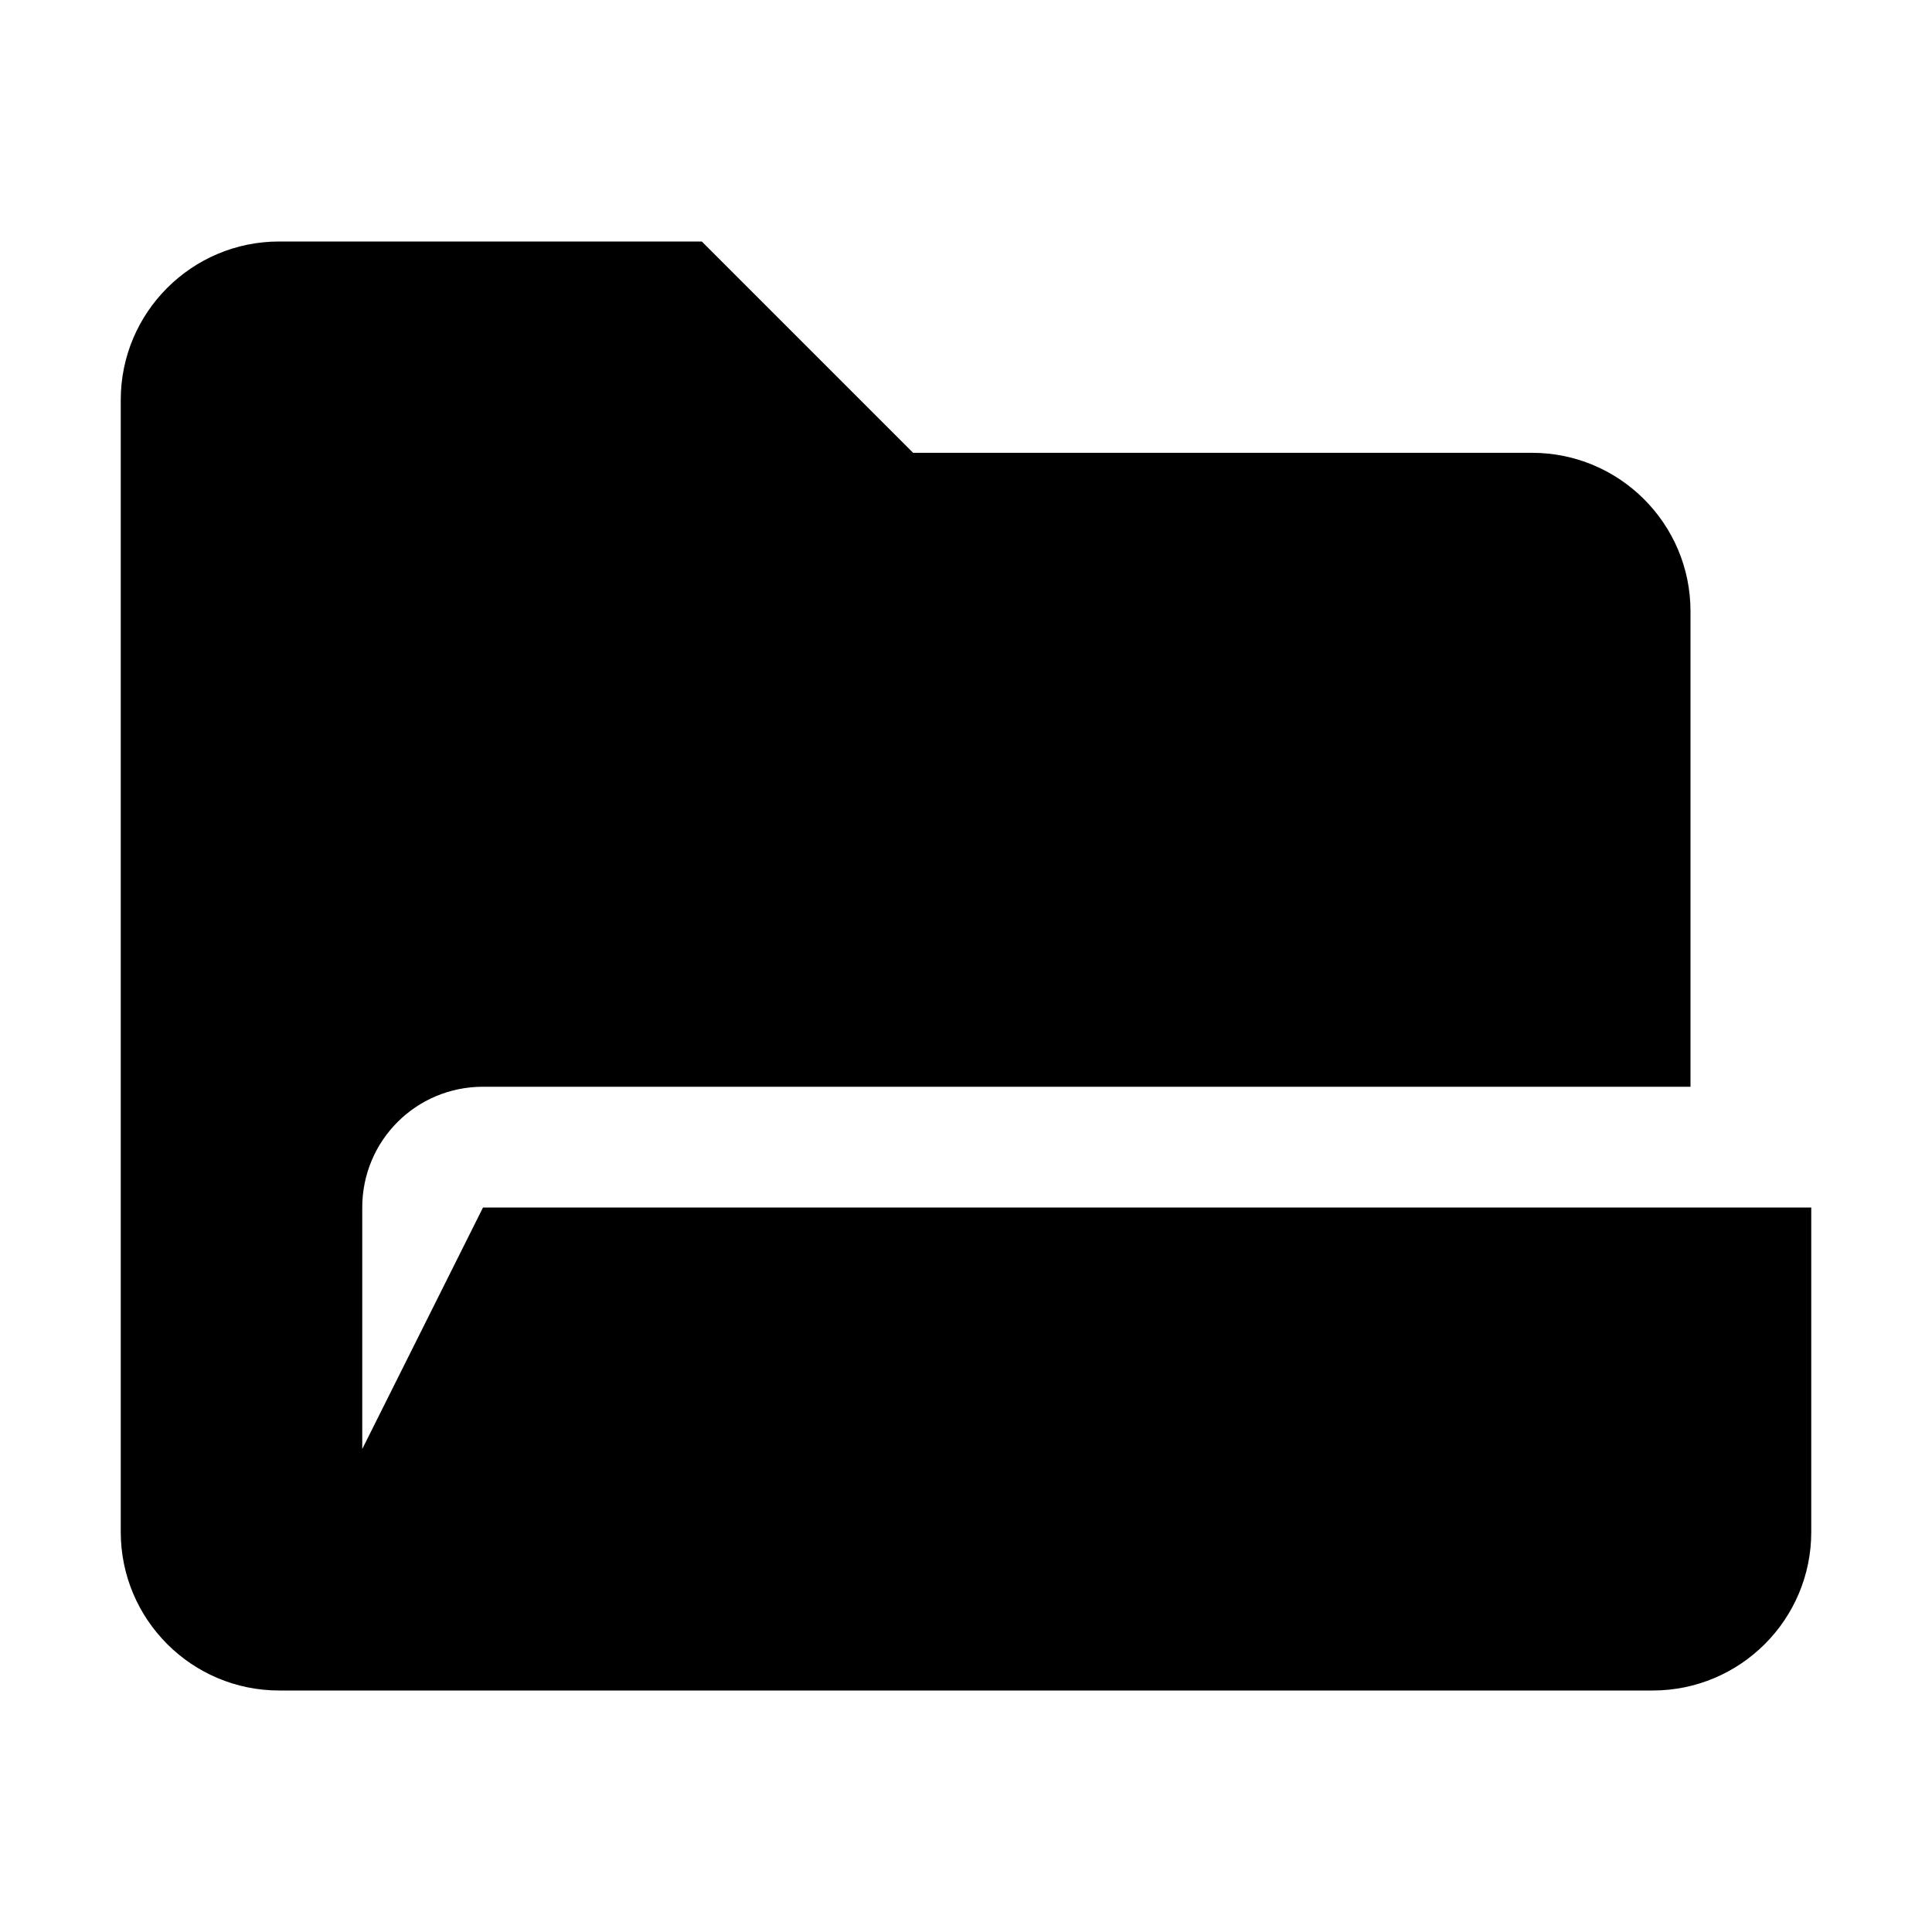
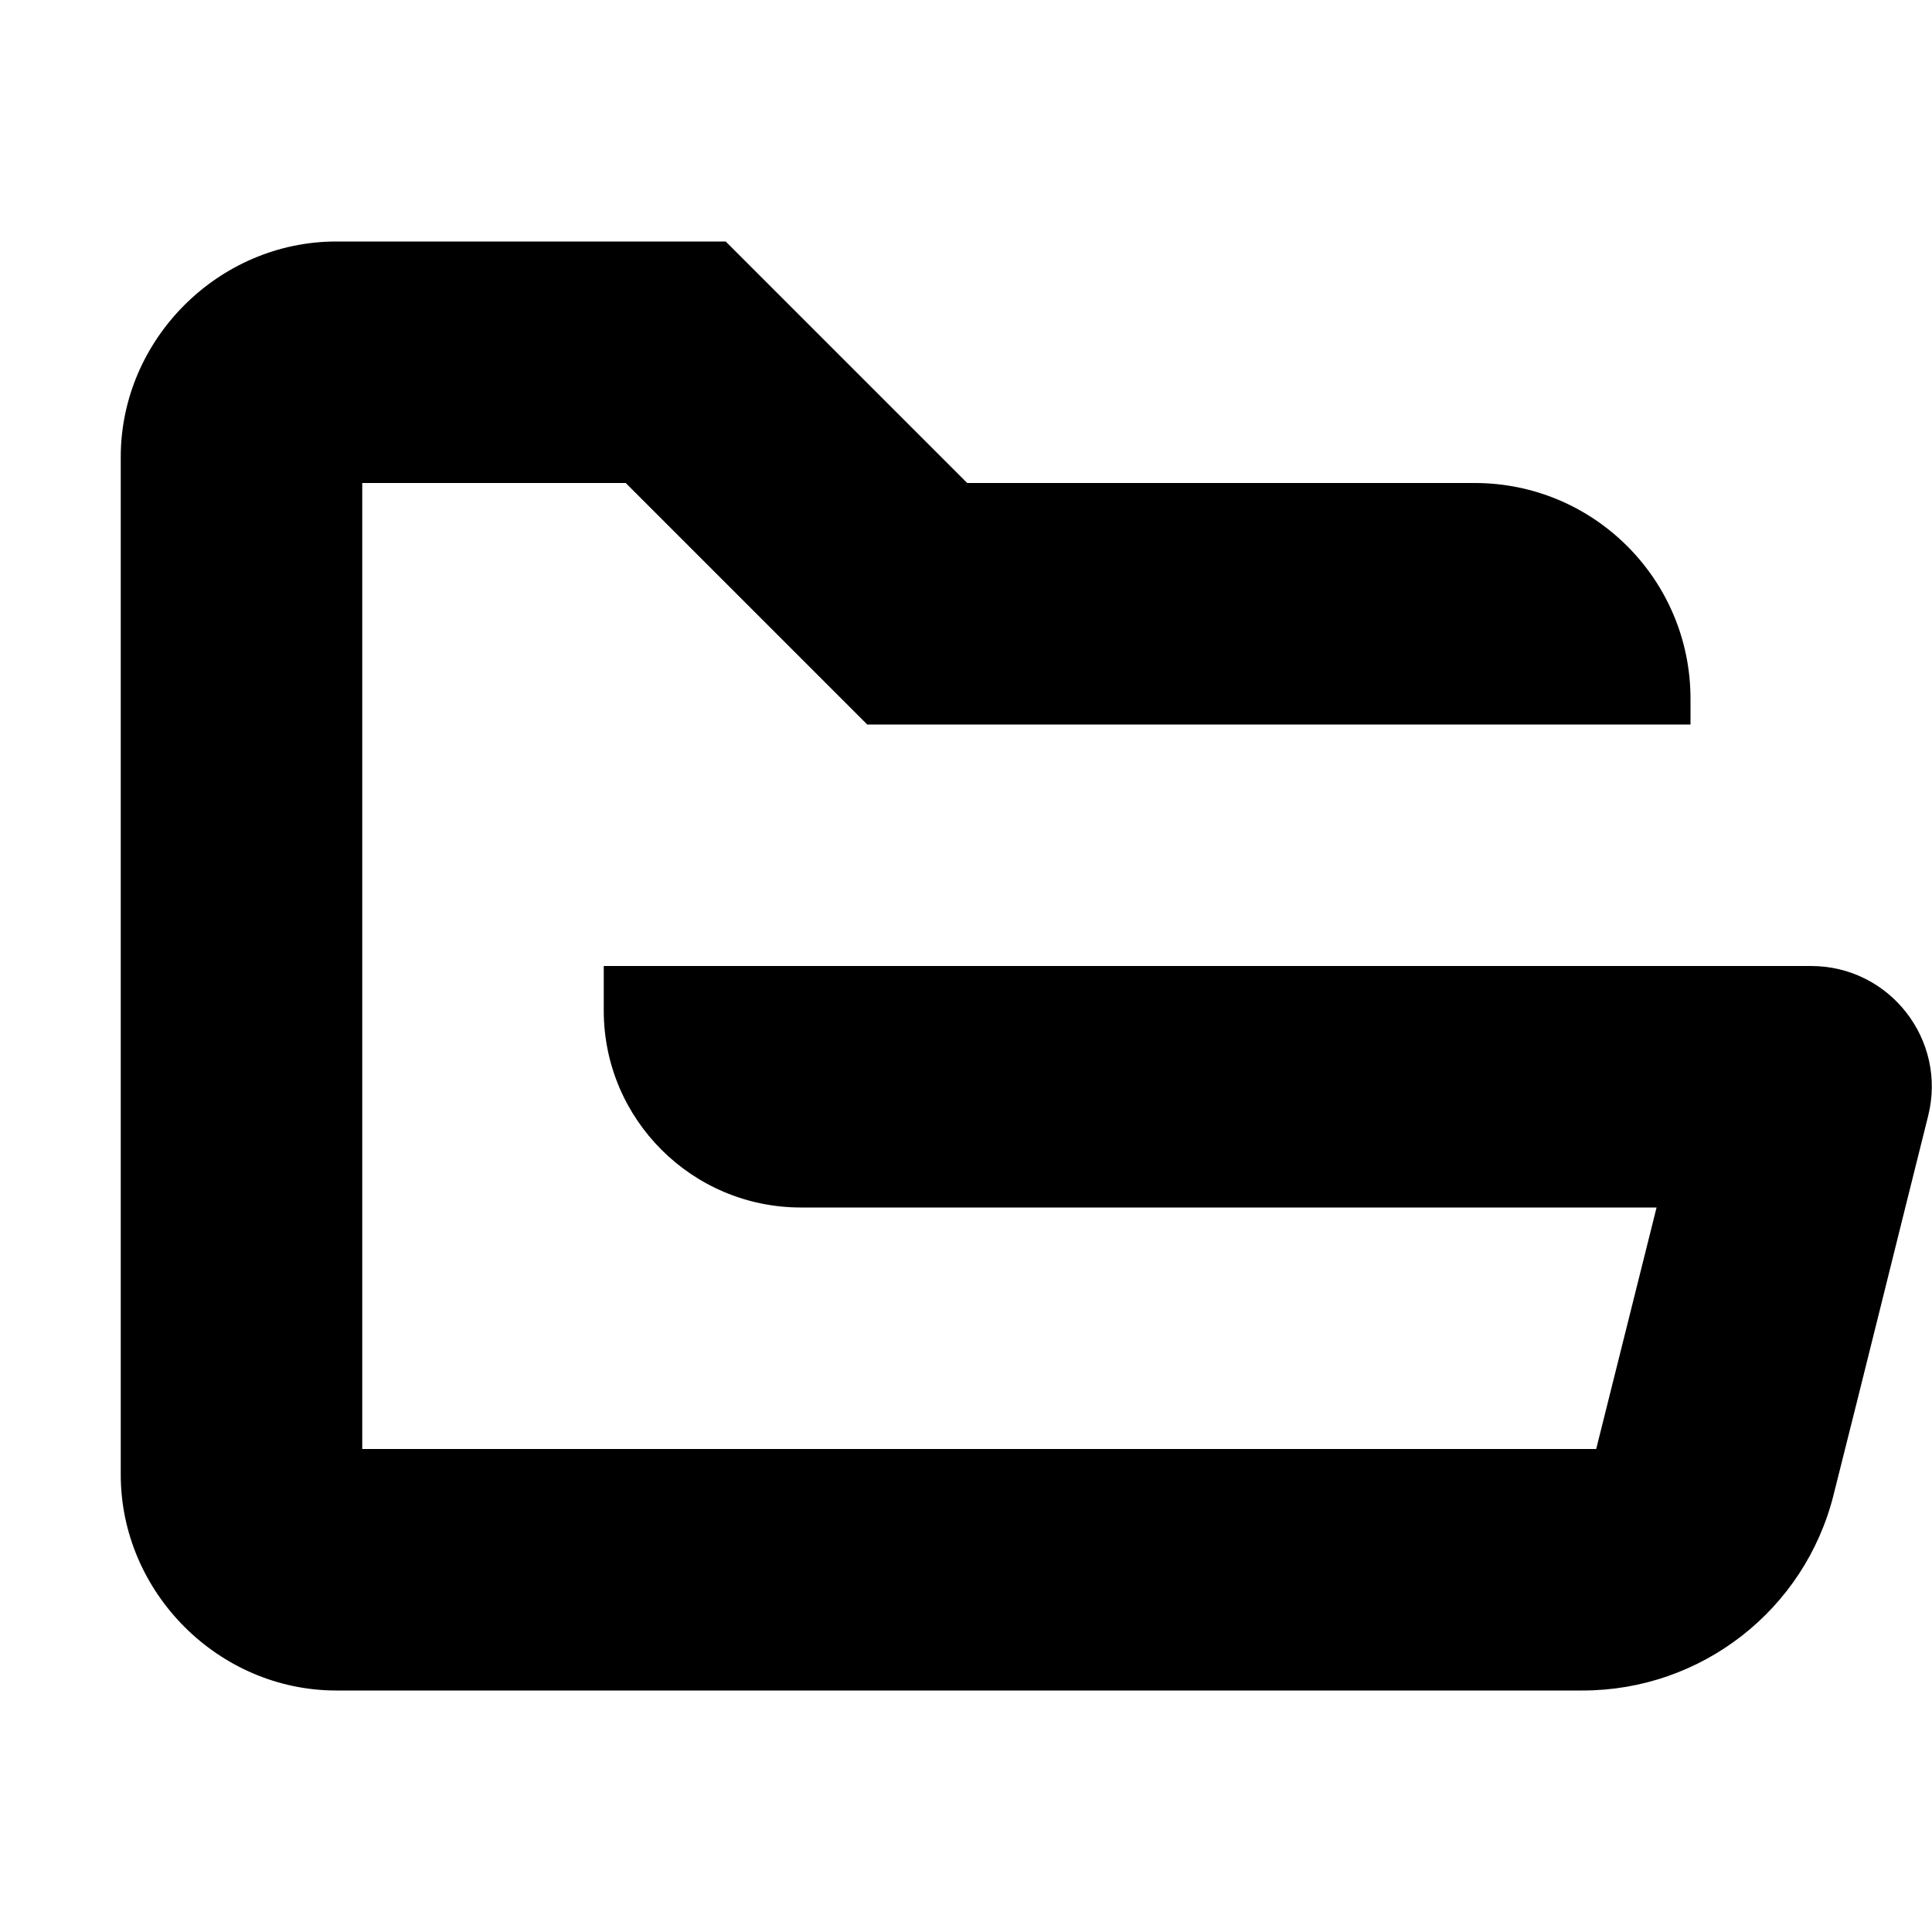
<svg xmlns="http://www.w3.org/2000/svg" xmlns:xlink="http://www.w3.org/1999/xlink" width="16" height="16" id="svg2" version="1.1">
  <defs id="defs4">
    <linearGradient id="linearGradient5306">
      <stop style="stop-color:#ffffff;stop-opacity:0.099;" offset="0" id="stop5308" />
      <stop style="stop-color:#ffffff;stop-opacity:0;" offset="1" id="stop5310" />
    </linearGradient>
    <linearGradient id="linearGradient5290">
      <stop style="stop-color:#00ffff;stop-opacity:0.098;" offset="0" id="stop5292" />
      <stop id="stop6740" offset="0.5" style="stop-color:#00ff7f;stop-opacity:0.047;" />
      <stop style="stop-color:#00ff00;stop-opacity:0;" offset="1" id="stop5294" />
    </linearGradient>
    <linearGradient id="linearGradient5188">
      <stop style="stop-color:#64b5f6;stop-opacity:0.247;" offset="0" id="stop5198" />
      <stop style="stop-color:#64b5f6;stop-opacity:0;" offset="1" id="stop5192" />
    </linearGradient>
    <linearGradient id="linearGradient3975">
      <stop style="stop-color:#ff5555;stop-opacity:1;" offset="0" id="stop3977" />
    </linearGradient>
    <linearGradient id="linearGradient3969">
      <stop style="stop-color:#87cdde;stop-opacity:1;" offset="0" id="stop3971" />
    </linearGradient>
    <filter id="filter3945" x="0" y="6" width="1.2" style="color-interpolation-filters:sRGB">
      <feDiffuseLighting id="feDiffuseLighting3947" lighting-color="#fdfdfd" surfaceScale="121.495" diffuseConstant="28.448" />
    </filter>
    <filter id="filter3979" style="color-interpolation-filters:sRGB">
      <feFlood flood-opacity="0.2" flood-color="rgb(0,0,0)" result="flood" id="feFlood3981" />
      <feComposite in="flood" in2="SourceGraphic" operator="in" result="composite1" id="feComposite3983" />
      <feGaussianBlur stdDeviation="6" result="blur" id="feGaussianBlur3985" />
      <feOffset dx="0" dy="6" result="offset" id="feOffset3987" />
      <feComposite in="SourceGraphic" in2="offset" operator="over" result="fbSourceGraphic" id="feComposite3989" />
      <feColorMatrix result="fbSourceGraphicAlpha" in="fbSourceGraphic" values="0 0 0 -1 0 0 0 0 -1 0 0 0 0 -1 0 0 0 0 1 0" id="feColorMatrix3991" />
      <feFlood id="feFlood3993" flood-opacity="0.2" flood-color="rgb(0,0,0)" result="flood" in="fbSourceGraphic" />
      <feComposite id="feComposite3995" in2="fbSourceGraphic" in="flood" operator="in" result="composite1" />
      <feGaussianBlur id="feGaussianBlur3997" stdDeviation="6" result="blur" />
      <feOffset id="feOffset3999" dx="0" dy="6" result="offset" />
      <feComposite id="feComposite4001" in2="offset" in="fbSourceGraphic" operator="over" result="composite2" />
    </filter>
    <filter style="color-interpolation-filters:sRGB" id="filter3876">
      <feFlood flood-opacity="0.2" flood-color="rgb(0,0,0)" result="flood" id="feFlood3878" />
      <feComposite in="flood" in2="SourceGraphic" operator="in" result="composite1" id="feComposite3880" />
      <feGaussianBlur stdDeviation="6" result="blur" id="feGaussianBlur3882" />
      <feOffset dx="0" dy="6" result="offset" id="feOffset3884" />
      <feComposite in="SourceGraphic" in2="offset" operator="over" result="fbSourceGraphic" id="feComposite3886" />
      <feColorMatrix result="fbSourceGraphicAlpha" in="fbSourceGraphic" values="0 0 0 -1 0 0 0 0 -1 0 0 0 0 -1 0 0 0 0 1 0" id="feColorMatrix3888" />
      <feFlood id="feFlood3890" flood-opacity="0.397" flood-color="rgb(0,0,0)" result="flood" in="fbSourceGraphic" />
      <feComposite id="feComposite3892" in2="fbSourceGraphic" in="flood" operator="in" result="composite1" />
      <feGaussianBlur id="feGaussianBlur3894" stdDeviation="19.2" result="blur" />
      <feOffset id="feOffset3896" dx="0" dy="6" result="offset" />
      <feComposite id="feComposite3898" in2="offset" in="fbSourceGraphic" operator="over" result="fbSourceGraphic" />
      <feColorMatrix result="fbSourceGraphicAlpha" in="fbSourceGraphic" values="0 0 0 -1 0 0 0 0 -1 0 0 0 0 -1 0 0 0 0 1 0" id="feColorMatrix3900" />
      <feFlood id="feFlood3902" flood-opacity="0.8" flood-color="rgb(0,0,0)" result="flood" in="fbSourceGraphic" />
      <feComposite id="feComposite3904" in2="fbSourceGraphic" in="flood" operator="in" result="composite1" />
      <feGaussianBlur id="feGaussianBlur3906" stdDeviation="19.2" result="blur" />
      <feOffset id="feOffset3908" dx="0" dy="6" result="offset" />
      <feComposite id="feComposite3910" in2="offset" in="fbSourceGraphic" operator="over" result="fbSourceGraphic" />
      <feColorMatrix result="fbSourceGraphicAlpha" in="fbSourceGraphic" values="0 0 0 -1 0 0 0 0 -1 0 0 0 0 -1 0 0 0 0 1 0" id="feColorMatrix3912" />
      <feFlood id="feFlood3914" flood-opacity="0.8" flood-color="rgb(0,0,0)" result="flood" in="fbSourceGraphic" />
      <feComposite id="feComposite3916" in2="fbSourceGraphic" in="flood" operator="in" result="composite1" />
      <feGaussianBlur id="feGaussianBlur3918" stdDeviation="26.1" result="blur" />
      <feOffset id="feOffset3920" dx="0" dy="6" result="offset" />
      <feComposite id="feComposite3922" in2="offset" in="fbSourceGraphic" operator="over" result="fbSourceGraphic" />
      <feColorMatrix result="fbSourceGraphicAlpha" in="fbSourceGraphic" values="0 0 0 -1 0 0 0 0 -1 0 0 0 0 -1 0 0 0 0 1 0" id="feColorMatrix3924" />
      <feFlood id="feFlood3926" flood-opacity="0.8" flood-color="rgb(0,0,0)" result="flood" in="fbSourceGraphic" />
      <feComposite id="feComposite3928" in2="fbSourceGraphic" in="flood" operator="in" result="composite1" />
      <feGaussianBlur id="feGaussianBlur3930" stdDeviation="35.7" result="blur" />
      <feOffset id="feOffset3932" dx="0" dy="6" result="offset" />
      <feComposite id="feComposite3934" in2="offset" in="fbSourceGraphic" operator="over" result="fbSourceGraphic" />
      <feColorMatrix result="fbSourceGraphicAlpha" in="fbSourceGraphic" values="0 0 0 -1 0 0 0 0 -1 0 0 0 0 -1 0 0 0 0 1 0" id="feColorMatrix3936" />
      <feFlood id="feFlood3938" flood-opacity="0.8" flood-color="rgb(0,0,0)" result="flood" in="fbSourceGraphic" />
      <feComposite id="feComposite3940" in2="fbSourceGraphic" in="flood" operator="in" result="composite1" />
      <feGaussianBlur id="feGaussianBlur3942" stdDeviation="6" result="blur" />
      <feOffset id="feOffset3944" dx="0" dy="6" result="offset" />
      <feComposite id="feComposite3946" in2="offset" in="fbSourceGraphic" operator="over" result="fbSourceGraphic" />
      <feColorMatrix result="fbSourceGraphicAlpha" in="fbSourceGraphic" values="0 0 0 -1 0 0 0 0 -1 0 0 0 0 -1 0 0 0 0 1 0" id="feColorMatrix3948" />
      <feFlood id="feFlood3950" flood-opacity="0.8" flood-color="rgb(0,0,0)" result="flood" in="fbSourceGraphic" />
      <feComposite id="feComposite3952" in2="fbSourceGraphic" in="flood" operator="in" result="composite1" />
      <feGaussianBlur id="feGaussianBlur3954" stdDeviation="21.7" result="blur" />
      <feOffset id="feOffset3956" dx="0" dy="6" result="offset" />
      <feComposite id="feComposite3958" in2="offset" in="fbSourceGraphic" operator="over" result="fbSourceGraphic" />
      <feColorMatrix result="fbSourceGraphicAlpha" in="fbSourceGraphic" values="0 0 0 -1 0 0 0 0 -1 0 0 0 0 -1 0 0 0 0 1 0" id="feColorMatrix3960" />
      <feFlood id="feFlood3962" flood-opacity="0.8" flood-color="rgb(0,0,0)" result="flood" in="fbSourceGraphic" />
      <feComposite id="feComposite3964" in2="fbSourceGraphic" in="flood" operator="in" result="composite1" />
      <feGaussianBlur id="feGaussianBlur3966" stdDeviation="21.7" result="blur" />
      <feOffset id="feOffset3968" dx="0" dy="1.9" result="offset" />
      <feComposite id="feComposite3970" in2="offset" in="fbSourceGraphic" operator="over" result="fbSourceGraphic" />
      <feColorMatrix result="fbSourceGraphicAlpha" in="fbSourceGraphic" values="0 0 0 -1 0 0 0 0 -1 0 0 0 0 -1 0 0 0 0 1 0" id="feColorMatrix3972" />
      <feFlood id="feFlood3974" flood-opacity="0.8" flood-color="rgb(0,0,0)" result="flood" in="fbSourceGraphic" />
      <feComposite id="feComposite3976" in2="fbSourceGraphic" in="flood" operator="in" result="composite1" />
      <feGaussianBlur id="feGaussianBlur3978" stdDeviation="21.7" result="blur" />
      <feOffset id="feOffset3980" dx="3.6" dy="1.9" result="offset" />
      <feComposite id="feComposite3982" in2="offset" in="fbSourceGraphic" operator="over" result="fbSourceGraphic" />
      <feColorMatrix result="fbSourceGraphicAlpha" in="fbSourceGraphic" values="0 0 0 -1 0 0 0 0 -1 0 0 0 0 -1 0 0 0 0 1 0" id="feColorMatrix3984" />
      <feFlood id="feFlood3986" flood-opacity="0.8" flood-color="rgb(0,0,0)" result="flood" in="fbSourceGraphic" />
      <feComposite id="feComposite3988" in2="fbSourceGraphic" in="flood" operator="in" result="composite1" />
      <feGaussianBlur id="feGaussianBlur3990" stdDeviation="21.7" result="blur" />
      <feOffset id="feOffset3992" dx="9.6" dy="1.9" result="offset" />
      <feComposite id="feComposite3994" in2="offset" in="fbSourceGraphic" operator="over" result="fbSourceGraphic" />
      <feColorMatrix result="fbSourceGraphicAlpha" in="fbSourceGraphic" values="0 0 0 -1 0 0 0 0 -1 0 0 0 0 -1 0 0 0 0 1 0" id="feColorMatrix3996" />
      <feFlood id="feFlood3998" flood-opacity="0.8" flood-color="rgb(0,0,0)" result="flood" in="fbSourceGraphic" />
      <feComposite id="feComposite4000" in2="fbSourceGraphic" in="flood" operator="in" result="composite1" />
      <feGaussianBlur id="feGaussianBlur4002" stdDeviation="21.7" result="blur" />
      <feOffset id="feOffset4004" dx="1.2" dy="1.9" result="offset" />
      <feComposite id="feComposite4006" in2="offset" in="fbSourceGraphic" operator="over" result="fbSourceGraphic" />
      <feColorMatrix result="fbSourceGraphicAlpha" in="fbSourceGraphic" values="0 0 0 -1 0 0 0 0 -1 0 0 0 0 -1 0 0 0 0 1 0" id="feColorMatrix4008" />
      <feFlood id="feFlood4010" flood-opacity="0.8" flood-color="rgb(0,0,0)" result="flood" in="fbSourceGraphic" />
      <feComposite id="feComposite4012" in2="fbSourceGraphic" in="flood" operator="in" result="composite1" />
      <feGaussianBlur id="feGaussianBlur4014" stdDeviation="21.7" result="blur" />
      <feOffset id="feOffset4016" dx="-1.4" dy="1.9" result="offset" />
      <feComposite id="feComposite4018" in2="offset" in="fbSourceGraphic" operator="over" result="fbSourceGraphic" />
      <feColorMatrix result="fbSourceGraphicAlpha" in="fbSourceGraphic" values="0 0 0 -1 0 0 0 0 -1 0 0 0 0 -1 0 0 0 0 1 0" id="feColorMatrix4020" />
      <feFlood id="feFlood4022" flood-opacity="0.8" flood-color="rgb(0,0,0)" result="flood" in="fbSourceGraphic" />
      <feComposite id="feComposite4024" in2="fbSourceGraphic" in="flood" operator="in" result="composite1" />
      <feGaussianBlur id="feGaussianBlur4026" stdDeviation="21.7" result="blur" />
      <feOffset id="feOffset4028" dx="0.3" dy="1.9" result="offset" />
      <feComposite id="feComposite4030" in2="offset" in="fbSourceGraphic" operator="over" result="fbSourceGraphic" />
      <feColorMatrix result="fbSourceGraphicAlpha" in="fbSourceGraphic" values="0 0 0 -1 0 0 0 0 -1 0 0 0 0 -1 0 0 0 0 1 0" id="feColorMatrix4032" />
      <feFlood id="feFlood4034" flood-opacity="0.8" flood-color="rgb(0,0,0)" result="flood" in="fbSourceGraphic" />
      <feComposite id="feComposite4036" in2="fbSourceGraphic" in="flood" operator="in" result="composite1" />
      <feGaussianBlur id="feGaussianBlur4038" stdDeviation="21.7" result="blur" />
      <feOffset id="feOffset4040" dx="-8.04912e-16" dy="1.9" result="offset" />
      <feComposite id="feComposite4042" in2="offset" in="fbSourceGraphic" operator="over" result="fbSourceGraphic" />
      <feColorMatrix result="fbSourceGraphicAlpha" in="fbSourceGraphic" values="0 0 0 -1 0 0 0 0 -1 0 0 0 0 -1 0 0 0 0 1 0" id="feColorMatrix4044" />
      <feFlood id="feFlood4046" flood-opacity="0.8" flood-color="rgb(0,0,0)" result="flood" in="fbSourceGraphic" />
      <feComposite id="feComposite4048" in2="fbSourceGraphic" in="flood" operator="in" result="composite1" />
      <feGaussianBlur id="feGaussianBlur4050" stdDeviation="21.7" result="blur" />
      <feOffset id="feOffset4052" dx="-8.04912e-16" dy="3.6" result="offset" />
      <feComposite id="feComposite4054" in2="offset" in="fbSourceGraphic" operator="over" result="fbSourceGraphic" />
      <feColorMatrix result="fbSourceGraphicAlpha" in="fbSourceGraphic" values="0 0 0 -1 0 0 0 0 -1 0 0 0 0 -1 0 0 0 0 1 0" id="feColorMatrix4056" />
      <feFlood id="feFlood4058" flood-opacity="0.8" flood-color="rgb(0,0,0)" result="flood" in="fbSourceGraphic" />
      <feComposite id="feComposite4060" in2="fbSourceGraphic" in="flood" operator="in" result="composite1" />
      <feGaussianBlur id="feGaussianBlur4062" stdDeviation="6" result="blur" />
      <feOffset id="feOffset4064" dx="-8.04912e-16" dy="3.6" result="offset" />
      <feComposite id="feComposite4066" in2="offset" in="fbSourceGraphic" operator="over" result="fbSourceGraphic" />
      <feColorMatrix result="fbSourceGraphicAlpha" in="fbSourceGraphic" values="0 0 0 -1 0 0 0 0 -1 0 0 0 0 -1 0 0 0 0 1 0" id="feColorMatrix4080" />
      <feFlood id="feFlood4082" flood-opacity="0.8" flood-color="rgb(0,0,0)" result="flood" in="fbSourceGraphic" />
      <feComposite id="feComposite4084" in2="fbSourceGraphic" in="flood" operator="in" result="composite1" />
      <feGaussianBlur id="feGaussianBlur4086" stdDeviation="6" result="blur" />
      <feOffset id="feOffset4088" dx="-8.04912e-16" dy="3.6" result="offset" />
      <feComposite id="feComposite4090" in2="offset" in="fbSourceGraphic" operator="over" result="fbSourceGraphic" />
      <feColorMatrix result="fbSourceGraphicAlpha" in="fbSourceGraphic" values="0 0 0 -1 0 0 0 0 -1 0 0 0 0 -1 0 0 0 0 1 0" id="feColorMatrix4092" />
      <feFlood id="feFlood4094" flood-opacity="0.8" flood-color="rgb(0,0,0)" result="flood" in="fbSourceGraphic" />
      <feComposite id="feComposite4096" in2="fbSourceGraphic" in="flood" operator="in" result="composite1" />
      <feGaussianBlur id="feGaussianBlur4098" stdDeviation="6" result="blur" />
      <feOffset id="feOffset4100" dx="-8.04912e-16" dy="7.7" result="offset" />
      <feComposite id="feComposite4102" in2="offset" in="fbSourceGraphic" operator="over" result="fbSourceGraphic" />
      <feColorMatrix result="fbSourceGraphicAlpha" in="fbSourceGraphic" values="0 0 0 -1 0 0 0 0 -1 0 0 0 0 -1 0 0 0 0 1 0" id="feColorMatrix4104" />
      <feFlood id="feFlood4106" flood-opacity="0.8" flood-color="rgb(0,0,0)" result="flood" in="fbSourceGraphic" />
      <feComposite id="feComposite4108" in2="fbSourceGraphic" in="flood" operator="in" result="composite1" />
      <feGaussianBlur id="feGaussianBlur4110" stdDeviation="6" result="blur" />
      <feOffset id="feOffset4112" dx="-8.04912e-16" dy="11.6" result="offset" />
      <feComposite id="feComposite4114" in2="offset" in="fbSourceGraphic" operator="over" result="fbSourceGraphic" />
      <feColorMatrix result="fbSourceGraphicAlpha" in="fbSourceGraphic" values="0 0 0 -1 0 0 0 0 -1 0 0 0 0 -1 0 0 0 0 1 0" id="feColorMatrix4116" />
      <feFlood id="feFlood4118" flood-opacity="0.5" flood-color="rgb(0,0,0)" result="flood" in="fbSourceGraphic" />
      <feComposite id="feComposite4120" in2="fbSourceGraphic" in="flood" operator="in" result="composite1" />
      <feGaussianBlur id="feGaussianBlur4122" stdDeviation="6" result="blur" />
      <feOffset id="feOffset4124" dx="-8.04912e-16" dy="11.6" result="offset" />
      <feComposite id="feComposite4126" in2="offset" in="fbSourceGraphic" operator="over" result="fbSourceGraphic" />
      <feColorMatrix result="fbSourceGraphicAlpha" in="fbSourceGraphic" values="0 0 0 -1 0 0 0 0 -1 0 0 0 0 -1 0 0 0 0 1 0" id="feColorMatrix4128" />
      <feFlood id="feFlood4130" flood-opacity="0.3" flood-color="rgb(0,0,0)" result="flood" in="fbSourceGraphic" />
      <feComposite id="feComposite4132" in2="fbSourceGraphic" in="flood" operator="in" result="composite1" />
      <feGaussianBlur id="feGaussianBlur4134" stdDeviation="6" result="blur" />
      <feOffset id="feOffset4136" dx="-8.04912e-16" dy="11.6" result="offset" />
      <feComposite id="feComposite4138" in2="offset" in="fbSourceGraphic" operator="over" result="fbSourceGraphic" />
      <feColorMatrix result="fbSourceGraphicAlpha" in="fbSourceGraphic" values="0 0 0 -1 0 0 0 0 -1 0 0 0 0 -1 0 0 0 0 1 0" id="feColorMatrix4140" />
      <feFlood id="feFlood4142" flood-opacity="0.2" flood-color="rgb(0,0,0)" result="flood" in="fbSourceGraphic" />
      <feComposite id="feComposite4144" in2="fbSourceGraphic" in="flood" operator="in" result="composite1" />
      <feGaussianBlur id="feGaussianBlur4146" stdDeviation="6" result="blur" />
      <feOffset id="feOffset4148" dx="-8.04912e-16" dy="11.6" result="offset" />
      <feComposite id="feComposite4150" in2="offset" in="fbSourceGraphic" operator="over" result="fbSourceGraphic" />
      <feColorMatrix result="fbSourceGraphicAlpha" in="fbSourceGraphic" values="0 0 0 -1 0 0 0 0 -1 0 0 0 0 -1 0 0 0 0 1 0" id="feColorMatrix4152" />
      <feFlood id="feFlood4154" flood-opacity="0.2" flood-color="rgb(0,0,0)" result="flood" in="fbSourceGraphic" />
      <feComposite id="feComposite4156" in2="fbSourceGraphic" in="flood" operator="in" result="composite1" />
      <feGaussianBlur id="feGaussianBlur4158" stdDeviation="6" result="blur" />
      <feOffset id="feOffset4160" dx="-8.04912e-16" dy="11.6" result="offset" />
      <feComposite id="feComposite4162" in2="offset" in="fbSourceGraphic" operator="over" result="fbSourceGraphic" />
      <feColorMatrix result="fbSourceGraphicAlpha" in="fbSourceGraphic" values="0 0 0 -1 0 0 0 0 -1 0 0 0 0 -1 0 0 0 0 1 0" id="feColorMatrix4164" />
      <feFlood id="feFlood4166" flood-opacity="0.2" flood-color="rgb(0,0,0)" result="flood" in="fbSourceGraphic" />
      <feComposite id="feComposite4168" in2="fbSourceGraphic" in="flood" operator="in" result="composite1" />
      <feGaussianBlur id="feGaussianBlur4170" stdDeviation="6" result="blur" />
      <feOffset id="feOffset4172" dx="-8.04912e-16" dy="6" result="offset" />
      <feComposite id="feComposite4174" in2="offset" in="fbSourceGraphic" operator="over" result="composite2" />
    </filter>
    <filter id="filter4522" style="color-interpolation-filters:sRGB">
      <feGaussianBlur stdDeviation="3" id="feGaussianBlur4524" />
      <feColorMatrix result="fbSourceGraphic" values="1 0 0 0 0 0 1 0 0 0 0 0 1 0 0 0 0 0 6 -2.5 " id="feColorMatrix4526" />
    </filter>
    <filter id="filter4576" style="color-interpolation-filters:sRGB">
      <feGaussianBlur stdDeviation="3" id="feGaussianBlur4578" />
      <feColorMatrix result="fbSourceGraphic" values="1 0 0 0 0 0 1 0 0 0 0 0 1 0 0 0 0 0 6 -2.5 " id="feColorMatrix4580" />
    </filter>
    <filter id="filter4576-0" style="color-interpolation-filters:sRGB">
      <feGaussianBlur stdDeviation="3" id="feGaussianBlur4578-8" />
      <feColorMatrix result="fbSourceGraphic" values="1 0 0 0 0 0 1 0 0 0 0 0 1 0 0 0 0 0 6 -2.5 " id="feColorMatrix4580-0" />
    </filter>
    <filter id="filter4576-0-0" style="color-interpolation-filters:sRGB">
      <feGaussianBlur stdDeviation="3" id="feGaussianBlur4578-8-5" />
      <feColorMatrix result="fbSourceGraphic" values="1 0 0 0 0 0 1 0 0 0 0 0 1 0 0 0 0 0 6 -2.5 " id="feColorMatrix4580-0-2" />
    </filter>
    <filter id="filter4576-0-0-4" style="color-interpolation-filters:sRGB">
      <feGaussianBlur stdDeviation="3" id="feGaussianBlur4578-8-5-2" />
      <feColorMatrix result="fbSourceGraphic" values="1 0 0 0 0 0 1 0 0 0 0 0 1 0 0 0 0 0 6 -2.5 " id="feColorMatrix4580-0-2-7" />
    </filter>
    <radialGradient xlink:href="#linearGradient5306" id="radialGradient5296" cx="9" cy="1032.112" fx="9" fy="1032.112" r="10.125" gradientUnits="userSpaceOnUse" gradientTransform="matrix(1.944444,0,0,1.944447,-13.5625,-977.5881)" />
    <linearGradient xlink:href="#linearGradient5306" id="linearGradient5312" x1="-15.75" y1="1029.3" x2="23.625" y2="1029.3" gradientUnits="userSpaceOnUse" />
    <linearGradient id="linearGradient3783-1">
      <stop id="stop3785-2" offset="0" style="stop-color:#1e94d3;stop-opacity:1;" />
      <stop style="stop-color:#1e94d3;stop-opacity:1;" offset="1" id="stop3803-6" />
    </linearGradient>
    <linearGradient gradientUnits="userSpaceOnUse" y2="50" x2="30" y1="90" x1="-10" id="linearGradient3827-7" xlink:href="#linearGradient3783-1" />
    <linearGradient gradientUnits="userSpaceOnUse" y2="50" x2="30" y1="90" x1="-10" id="linearGradient3827" xlink:href="#linearGradient3783" />
    <linearGradient id="linearGradient3783">
      <stop id="stop3785" offset="0" style="stop-color:#1e94d3;stop-opacity:1;" />
      <stop style="stop-color:#1e94d3;stop-opacity:1;" offset="1" id="stop3803" />
    </linearGradient>
    <linearGradient id="linearGradient3821">
      <stop id="stop3823" offset="0" style="stop-color:#37aee2;stop-opacity:1;" />
      <stop id="stop3825" offset="1" style="stop-color:#1e96c8;stop-opacity:1;" />
    </linearGradient>
    <linearGradient id="linearGradient3829">
      <stop style="stop-color:#1f96d4;stop-opacity:1;" offset="0" id="stop3831" />
      <stop style="stop-color:#37aee2;stop-opacity:1;" offset="1" id="stop3833" />
    </linearGradient>
    <linearGradient id="linearGradient3877">
      <stop id="stop3879" offset="0" style="stop-color:#eff7fc;stop-opacity:1;" />
      <stop id="stop3881" offset="1" style="stop-color:#ffffff;stop-opacity:1;" />
    </linearGradient>
    <linearGradient id="linearGradient3689">
      <stop id="stop3691" offset="0" style="stop-color:#f68000;stop-opacity:1;" />
      <stop id="stop3693" offset="1" style="stop-color:#fd9800;stop-opacity:1;" />
    </linearGradient>
    <linearGradient id="linearGradient3675">
      <stop id="stop3677" offset="0" style="stop-color:#ffb900;stop-opacity:1;" />
      <stop id="stop3679" offset="1" style="stop-color:#ffd76b;stop-opacity:1;" />
    </linearGradient>
    <linearGradient y2="463.262" x2="412.23" y1="461.921" x1="-113.893" gradientUnits="userSpaceOnUse" id="linearGradient3840" xlink:href="#linearGradient3675" />
    <linearGradient id="linearGradient3634">
      <stop style="stop-color:#7a8288;stop-opacity:1;" offset="0" id="stop3636" />
      <stop id="stop3638" offset="0.076" style="stop-color:#9fa3a7;stop-opacity:1;" />
      <stop style="stop-color:#7d858b;stop-opacity:1;" offset="1" id="stop3640" />
    </linearGradient>
    <linearGradient y2="12.703" x2="151.346" y1="-0.642" x1="107.209" gradientTransform="matrix(0.2822222,0,0,0.2822222,-0.1398399,-0.01181449)" gradientUnits="userSpaceOnUse" id="linearGradient3838" xlink:href="#linearGradient3634" />
    <linearGradient id="linearGradient3712">
      <stop id="stop3714" offset="0" style="stop-color:#a1abb2;stop-opacity:1;" />
      <stop style="stop-color:#eaeced;stop-opacity:1;" offset="0.148" id="stop3720" />
      <stop id="stop3716" offset="1" style="stop-color:#c6ccd0;stop-opacity:1;" />
    </linearGradient>
    <linearGradient y2="27.389" x2="164.759" y1="12.641" x1="104.886" gradientUnits="userSpaceOnUse" id="linearGradient3836" xlink:href="#linearGradient3712" />
    <linearGradient id="linearGradient3702">
      <stop id="stop3704" offset="0" style="stop-color:#7a8288;stop-opacity:1;" />
      <stop style="stop-color:#9fa3a7;stop-opacity:1;" offset="0.529" id="stop3710" />
      <stop id="stop3706" offset="1" style="stop-color:#7d858b;stop-opacity:1;" />
    </linearGradient>
    <linearGradient y2="268.415" x2="334.031" y1="252.484" x1="18.875" gradientUnits="userSpaceOnUse" id="linearGradient3834" xlink:href="#linearGradient3702" />
    <linearGradient id="linearGradient3626">
      <stop style="stop-color:#a1abb2;stop-opacity:1;" offset="0" id="stop3628" />
      <stop id="stop3630" offset="0.083" style="stop-color:#eaeced;stop-opacity:1;" />
      <stop style="stop-color:#c6ccd0;stop-opacity:1;" offset="1" id="stop3632" />
    </linearGradient>
    <linearGradient y2="290.7" x2="278.432" y1="228.6" x1="44.104" gradientUnits="userSpaceOnUse" id="linearGradient3832" xlink:href="#linearGradient3626" />
    <linearGradient id="linearGradient3646">
      <stop id="stop3648" offset="0" style="stop-color:#f48200;stop-opacity:0;" />
      <stop style="stop-color:#f48200;stop-opacity:0.728;" offset="0.589" id="stop3654" />
      <stop id="stop3658" offset="0.816" style="stop-color:#cc5f00;stop-opacity:1;" />
      <stop id="stop3650" offset="1" style="stop-color:#a43d00;stop-opacity:1;" />
    </linearGradient>
    <linearGradient y2="55.356" x2="261.622" y1="70.105" x1="115.202" gradientUnits="userSpaceOnUse" id="linearGradient3830" xlink:href="#linearGradient3646" />
    <linearGradient id="linearGradient3668">
      <stop style="stop-color:#9b4400;stop-opacity:1;" offset="0" id="stop3670" />
      <stop style="stop-color:#e56300;stop-opacity:1;" offset="1" id="stop3672" />
    </linearGradient>
    <linearGradient y2="108.988" x2="93.522" y1="102.284" x1="64.751" gradientUnits="userSpaceOnUse" id="linearGradient3828" xlink:href="#linearGradient3668" />
    <linearGradient id="linearGradient3649">
      <stop id="stop3651" offset="0" style="stop-color:#e26400;stop-opacity:1;" />
      <stop id="stop3653" offset="1" style="stop-color:#ffb900;stop-opacity:1;" />
    </linearGradient>
    <linearGradient y2="125.316" x2="44.376" y1="100.342" x1="40.775" gradientTransform="matrix(1,0,0,1.020233,0,-1.423461)" gradientUnits="userSpaceOnUse" id="linearGradient3826" xlink:href="#linearGradient3649" />
    <linearGradient id="linearGradient3689-2">
      <stop id="stop3691-2" offset="0" style="stop-color:#f68000;stop-opacity:1;" />
      <stop id="stop3693-3" offset="1" style="stop-color:#fd9800;stop-opacity:1;" />
    </linearGradient>
    <linearGradient id="linearGradient3675-8">
      <stop id="stop3677-4" offset="0" style="stop-color:#ffb900;stop-opacity:1;" />
      <stop id="stop3679-7" offset="1" style="stop-color:#ffd76b;stop-opacity:1;" />
    </linearGradient>
    <linearGradient y2="463.262" x2="412.23" y1="461.921" x1="-113.893" gradientUnits="userSpaceOnUse" id="linearGradient3840-4" xlink:href="#linearGradient3675-8" />
    <linearGradient id="linearGradient3634-7">
      <stop style="stop-color:#7a8288;stop-opacity:1;" offset="0" id="stop3636-4" />
      <stop id="stop3638-6" offset="0.076" style="stop-color:#9fa3a7;stop-opacity:1;" />
      <stop style="stop-color:#7d858b;stop-opacity:1;" offset="1" id="stop3640-9" />
    </linearGradient>
    <linearGradient y2="12.703" x2="151.346" y1="-0.642" x1="107.209" gradientTransform="matrix(0.2822222,0,0,0.2822222,-0.1398399,-0.01181449)" gradientUnits="userSpaceOnUse" id="linearGradient3838-1" xlink:href="#linearGradient3634-7" />
    <linearGradient id="linearGradient3712-7">
      <stop id="stop3714-7" offset="0" style="stop-color:#a1abb2;stop-opacity:1;" />
      <stop style="stop-color:#eaeced;stop-opacity:1;" offset="0.148" id="stop3720-2" />
      <stop id="stop3716-3" offset="1" style="stop-color:#c6ccd0;stop-opacity:1;" />
    </linearGradient>
    <linearGradient y2="27.389" x2="164.759" y1="12.641" x1="104.886" gradientUnits="userSpaceOnUse" id="linearGradient3836-7" xlink:href="#linearGradient3712-7" />
    <linearGradient id="linearGradient3702-3">
      <stop id="stop3704-5" offset="0" style="stop-color:#7a8288;stop-opacity:1;" />
      <stop style="stop-color:#9fa3a7;stop-opacity:1;" offset="0.529" id="stop3710-4" />
      <stop id="stop3706-4" offset="1" style="stop-color:#7d858b;stop-opacity:1;" />
    </linearGradient>
    <linearGradient y2="268.415" x2="334.031" y1="252.484" x1="18.875" gradientUnits="userSpaceOnUse" id="linearGradient3834-9" xlink:href="#linearGradient3702-3" />
    <linearGradient id="linearGradient3626-6">
      <stop style="stop-color:#a1abb2;stop-opacity:1;" offset="0" id="stop3628-0" />
      <stop id="stop3630-5" offset="0.083" style="stop-color:#eaeced;stop-opacity:1;" />
      <stop style="stop-color:#c6ccd0;stop-opacity:1;" offset="1" id="stop3632-7" />
    </linearGradient>
    <linearGradient y2="290.7" x2="278.432" y1="228.6" x1="44.104" gradientUnits="userSpaceOnUse" id="linearGradient3832-3" xlink:href="#linearGradient3626-6" />
    <linearGradient id="linearGradient3646-6">
      <stop id="stop3648-6" offset="0" style="stop-color:#f48200;stop-opacity:0;" />
      <stop style="stop-color:#f48200;stop-opacity:0.728;" offset="0.589" id="stop3654-6" />
      <stop id="stop3658-4" offset="0.816" style="stop-color:#cc5f00;stop-opacity:1;" />
      <stop id="stop3650-0" offset="1" style="stop-color:#a43d00;stop-opacity:1;" />
    </linearGradient>
    <linearGradient y2="55.356" x2="261.622" y1="70.105" x1="115.202" gradientUnits="userSpaceOnUse" id="linearGradient3830-6" xlink:href="#linearGradient3646-6" />
    <linearGradient id="linearGradient3668-5">
      <stop style="stop-color:#9b4400;stop-opacity:1;" offset="0" id="stop3670-3" />
      <stop style="stop-color:#e56300;stop-opacity:1;" offset="1" id="stop3672-2" />
    </linearGradient>
    <linearGradient y2="108.988" x2="93.522" y1="102.284" x1="64.751" gradientUnits="userSpaceOnUse" id="linearGradient3828-1" xlink:href="#linearGradient3668-5" />
    <linearGradient id="linearGradient3649-3">
      <stop id="stop3651-9" offset="0" style="stop-color:#e26400;stop-opacity:1;" />
      <stop id="stop3653-7" offset="1" style="stop-color:#ffb900;stop-opacity:1;" />
    </linearGradient>
    <linearGradient y2="125.316" x2="44.376" y1="100.342" x1="40.775" gradientTransform="matrix(1,0,0,1.020233,0,-1.423461)" gradientUnits="userSpaceOnUse" id="linearGradient3826-1" xlink:href="#linearGradient3649-3" />
    <linearGradient id="linearGradient2460" y2="44.984" gradientUnits="userSpaceOnUse" x2="19.36" y1="21.031" x1="19.245">
      <stop id="stop3602" style="stop-color:#fafafa;stop-opacity:1;" offset="0" />
      <stop id="stop3604" style="stop-color:#f0f0f0;stop-opacity:1;" offset="1" />
    </linearGradient>
    <linearGradient xlink:href="#linearGradient2460" id="linearGradient3157" gradientUnits="userSpaceOnUse" gradientTransform="matrix(12.10256,0,0,12.10256,-34.46825,-46.18711)" x1="18.93" y1="6.295" x2="19.36" y2="36.644" />
    <linearGradient id="linearGradient5479-2">
      <stop id="stop5481-7" offset="0" style="stop-color:#be5300;stop-opacity:1;" />
      <stop style="stop-color:#f07300;stop-opacity:1" offset="0.763" id="stop5483-4" />
      <stop id="stop5485-2" offset="1" style="stop-color:#e67700;stop-opacity:1;" />
    </linearGradient>
    <linearGradient y2="134.644" x2="128.507" y1="101.118" x1="4.11" gradientTransform="matrix(1.235159,0,0,1.235159,262.2571,326.9873)" gradientUnits="userSpaceOnUse" id="linearGradient3900" xlink:href="#linearGradient5479-2" />
    <linearGradient id="linearGradient5479-6">
      <stop style="stop-color:#be5300;stop-opacity:1;" offset="0" id="stop5481-6" />
      <stop id="stop5483-0" offset="0.763" style="stop-color:#f07300;stop-opacity:1" />
      <stop style="stop-color:#e67700;stop-opacity:1;" offset="1" id="stop5485-5" />
    </linearGradient>
    <linearGradient xlink:href="#linearGradient5479-6" id="linearGradient5467-1" gradientUnits="userSpaceOnUse" gradientTransform="matrix(1.235159,0,0,1.235159,262.2571,326.9873)" x1="4.11" y1="101.118" x2="128.507" y2="134.644" />
    <linearGradient id="linearGradient5447">
      <stop id="stop5451" offset="0" style="stop-color:#e66e00;stop-opacity:1;" />
      <stop style="stop-color:#e67700;stop-opacity:1;" offset="1" id="stop5453" />
    </linearGradient>
    <linearGradient id="linearGradient5479">
      <stop style="stop-color:#be5300;stop-opacity:1;" offset="0" id="stop5481" />
      <stop id="stop5483" offset="0.763" style="stop-color:#f07300;stop-opacity:1" />
      <stop style="stop-color:#e67700;stop-opacity:1;" offset="1" id="stop5485" />
    </linearGradient>
    <linearGradient xlink:href="#linearGradient5479" id="linearGradient5467" gradientUnits="userSpaceOnUse" gradientTransform="matrix(1.235159,0,0,1.235159,262.2571,326.9873)" x1="4.11" y1="101.118" x2="128.507" y2="134.644" />
    <linearGradient gradientTransform="matrix(1.005865,0,0,0.994169,100,0)" gradientUnits="userSpaceOnUse" id="linearGradient3416" y2="7.017" x2="45.448" y1="92.54" x1="45.448">
      <stop offset="0" style="stop-color:#000000;stop-opacity:1" id="stop3418" />
      <stop offset="1" style="stop-color:#000000;stop-opacity:0.588" id="stop3420" />
    </linearGradient>
    <linearGradient xlink:href="#ButtonShadow-0-1-1-5" id="linearGradient5342" gradientUnits="userSpaceOnUse" gradientTransform="matrix(1.007415,0,0,1.007415,-810.4888,593.1369)" x1="1012.513" y1="484.417" x2="1006.808" y2="20.626" />
    <linearGradient gradientTransform="matrix(1.005865,0,0,0.994169,100,0)" gradientUnits="userSpaceOnUse" id="linearGradient3409" y2="7.017" x2="45.448" y1="92.54" x1="45.448">
      <stop offset="0" style="stop-color:#000000;stop-opacity:1" id="stop3411" />
      <stop offset="1" style="stop-color:#000000;stop-opacity:0.588" id="stop3413" />
    </linearGradient>
    <linearGradient gradientTransform="matrix(1.005865,0,0,0.994169,100,0)" gradientUnits="userSpaceOnUse" id="linearGradient3402" y2="7.017" x2="45.448" y1="92.54" x1="45.448">
      <stop offset="0" style="stop-color:#000000;stop-opacity:1" id="stop3404" />
      <stop offset="1" style="stop-color:#000000;stop-opacity:0.588" id="stop3406" />
    </linearGradient>
    <linearGradient gradientTransform="matrix(1.005865,0,0,0.994169,100,0)" gradientUnits="userSpaceOnUse" id="linearGradient3395" y2="7.017" x2="45.448" y1="92.54" x1="45.448">
      <stop offset="0" style="stop-color:#000000;stop-opacity:1" id="stop3397" />
      <stop offset="1" style="stop-color:#000000;stop-opacity:0.588" id="stop3399" />
    </linearGradient>
    <linearGradient gradientTransform="matrix(1.005865,0,0,0.994169,100,0)" gradientUnits="userSpaceOnUse" id="ButtonShadow-0-1-1-5" y2="7.017" x2="45.448" y1="92.54" x1="45.448">
      <stop offset="0" style="stop-color:#000000;stop-opacity:1" id="stop3750-8-9-3-6" />
      <stop offset="1" style="stop-color:#000000;stop-opacity:0.588" id="stop3752-5-6-4-2" />
    </linearGradient>
    <linearGradient id="linearGradient4046">
      <stop offset="0" style="stop-color:#000000;stop-opacity:1;" id="stop4048" />
      <stop offset="1" style="stop-color:#ffffff;stop-opacity:0.2" id="stop4050" />
    </linearGradient>
    <linearGradient id="linearGradient3737">
      <stop offset="0" style="stop-color:#ffffff;stop-opacity:1" id="stop3739" />
      <stop offset="1" style="stop-color:#ffffff;stop-opacity:0" id="stop3741" />
    </linearGradient>
    <linearGradient id="linearGradient4487">
      <stop offset="0" style="stop-color:#000000;stop-opacity:1" id="stop4489" />
      <stop offset="1" style="stop-color:#000000;stop-opacity:0" id="stop4491" />
    </linearGradient>
    <linearGradient y2="251.661" x2="1011.953" y1="476.26" x1="1016.104" gradientTransform="translate(-146.2203,369.0885)" gradientUnits="userSpaceOnUse" id="linearGradient4082" xlink:href="#linearGradient4487" />
    <linearGradient xlink:href="#SVGID_2_" id="linearGradient3803" x1="259.994" y1="44" x2="259.994" y2="464" gradientUnits="userSpaceOnUse" />
    <linearGradient y2="217.459" x2="200.051" y1="185.074" x1="200.051" gradientTransform="matrix(9.257474,0,0,9.257474,-1595.928,-1607.211)" gradientUnits="userSpaceOnUse" id="linearGradient3017" xlink:href="#SVGID_2_" />
    <linearGradient xlink:href="#SVGID_2_" id="linearGradient3021" gradientUnits="userSpaceOnUse" gradientTransform="matrix(13.57763,0,0,13.57763,-2026.162,-2566.71)" x1="200.051" y1="185.074" x2="200.051" y2="217.459" />
    <linearGradient y2="217.459" x2="200.051" y1="185.074" x1="200.051" gradientUnits="userSpaceOnUse" id="SVGID_2_">
      <stop id="stop13" style="stop-color:#61B74A" offset="0" />
      <stop id="stop15" style="stop-color:#449934" offset="1" />
    </linearGradient>
    <radialGradient gradientUnits="userSpaceOnUse" gradientTransform="matrix(1,0,0,1.049991,0,-19.27059)" r="191.619" fy="385.484" fx="558.354" cy="385.484" cx="558.354" id="radialGradient3867" xlink:href="#XMLID_74_-8-1" />
    <linearGradient y2="48.085" x2="78.466" y1="56.301" x1="64.478" gradientUnits="userSpaceOnUse" id="XMLID_74_-8-1">
      <stop id="stop155-3-8" style="stop-color:#ffffff;stop-opacity:1;" offset="0" />
      <stop id="stop157-94-6" style="stop-color:#e6e6e6;stop-opacity:1;" offset="1" />
    </linearGradient>
  </defs>
  <g id="layer2" transform="translate(1.000843,1.0005)">
-     <g id="g1203" transform="matrix(0.875,0,0,0.875,-0.8758429,-0.8755)" style="fill:#000000">
-       <path id="rect6072" style="display:inline;opacity:1;fill:#000000;stroke-width:0.087;stroke-linecap:round;stroke-opacity:0.851;paint-order:markers stroke fill" d="M 2.312,2 C 1.588,2 1,2.588 1,3.312 v 9.375 C 1,13.412 1.588,14 2.312,14 h 11.375 C 14.412,14 15,13.412 15,12.688 L 15,10 H 4 l -1,2 v -2 c 0,-0.554 0.446,-1 1,-1 H 14 L 14,5.062 C 14,4.338 13.412,3.75 12.688,3.75 H 7.562 L 5.812,2 Z" transform="matrix(1.142857,0,0,1.142857,-0.1428571,-0.1428571)" />
-     </g>
+     <path id="path10099" style="color:#000000;opacity:1;fill:#000000;stroke-width:1;-inkscape-stroke:none;paint-order:markers stroke fill" d="M 2.785,2 C 1.81,2 1,2.81 1,3.785 V 12.213 C 1,13.188 1.81,14 2.785,14 c 3.441,0 6.882,0 10.322,0 0.983,0 1.84,-0.668 2.078,-1.621 0.264,-1.046 0.521,-2.091 0.783,-3.137 C 16.126,8.612 15.65,8.001 15,8 H 5 V 8.369 C 5,9.27 5.732,10 6.633,10 H 13.719 l -0.5,2 C 9.812,12 6.406,12 3,12 V 4 h 2.182 l 2,2 H 14 V 5.787 C 14,4.8 13.2,4 12.213,4 H 8.01 l -2,-2 z" transform="translate(-1.000843,-1.0005)" />
+     <g id="g1203" transform="matrix(0.875,0,0,0.875,15.12416,-0.8755)" style="opacity:0.5;fill:#000000" />
  </g>
</svg>
